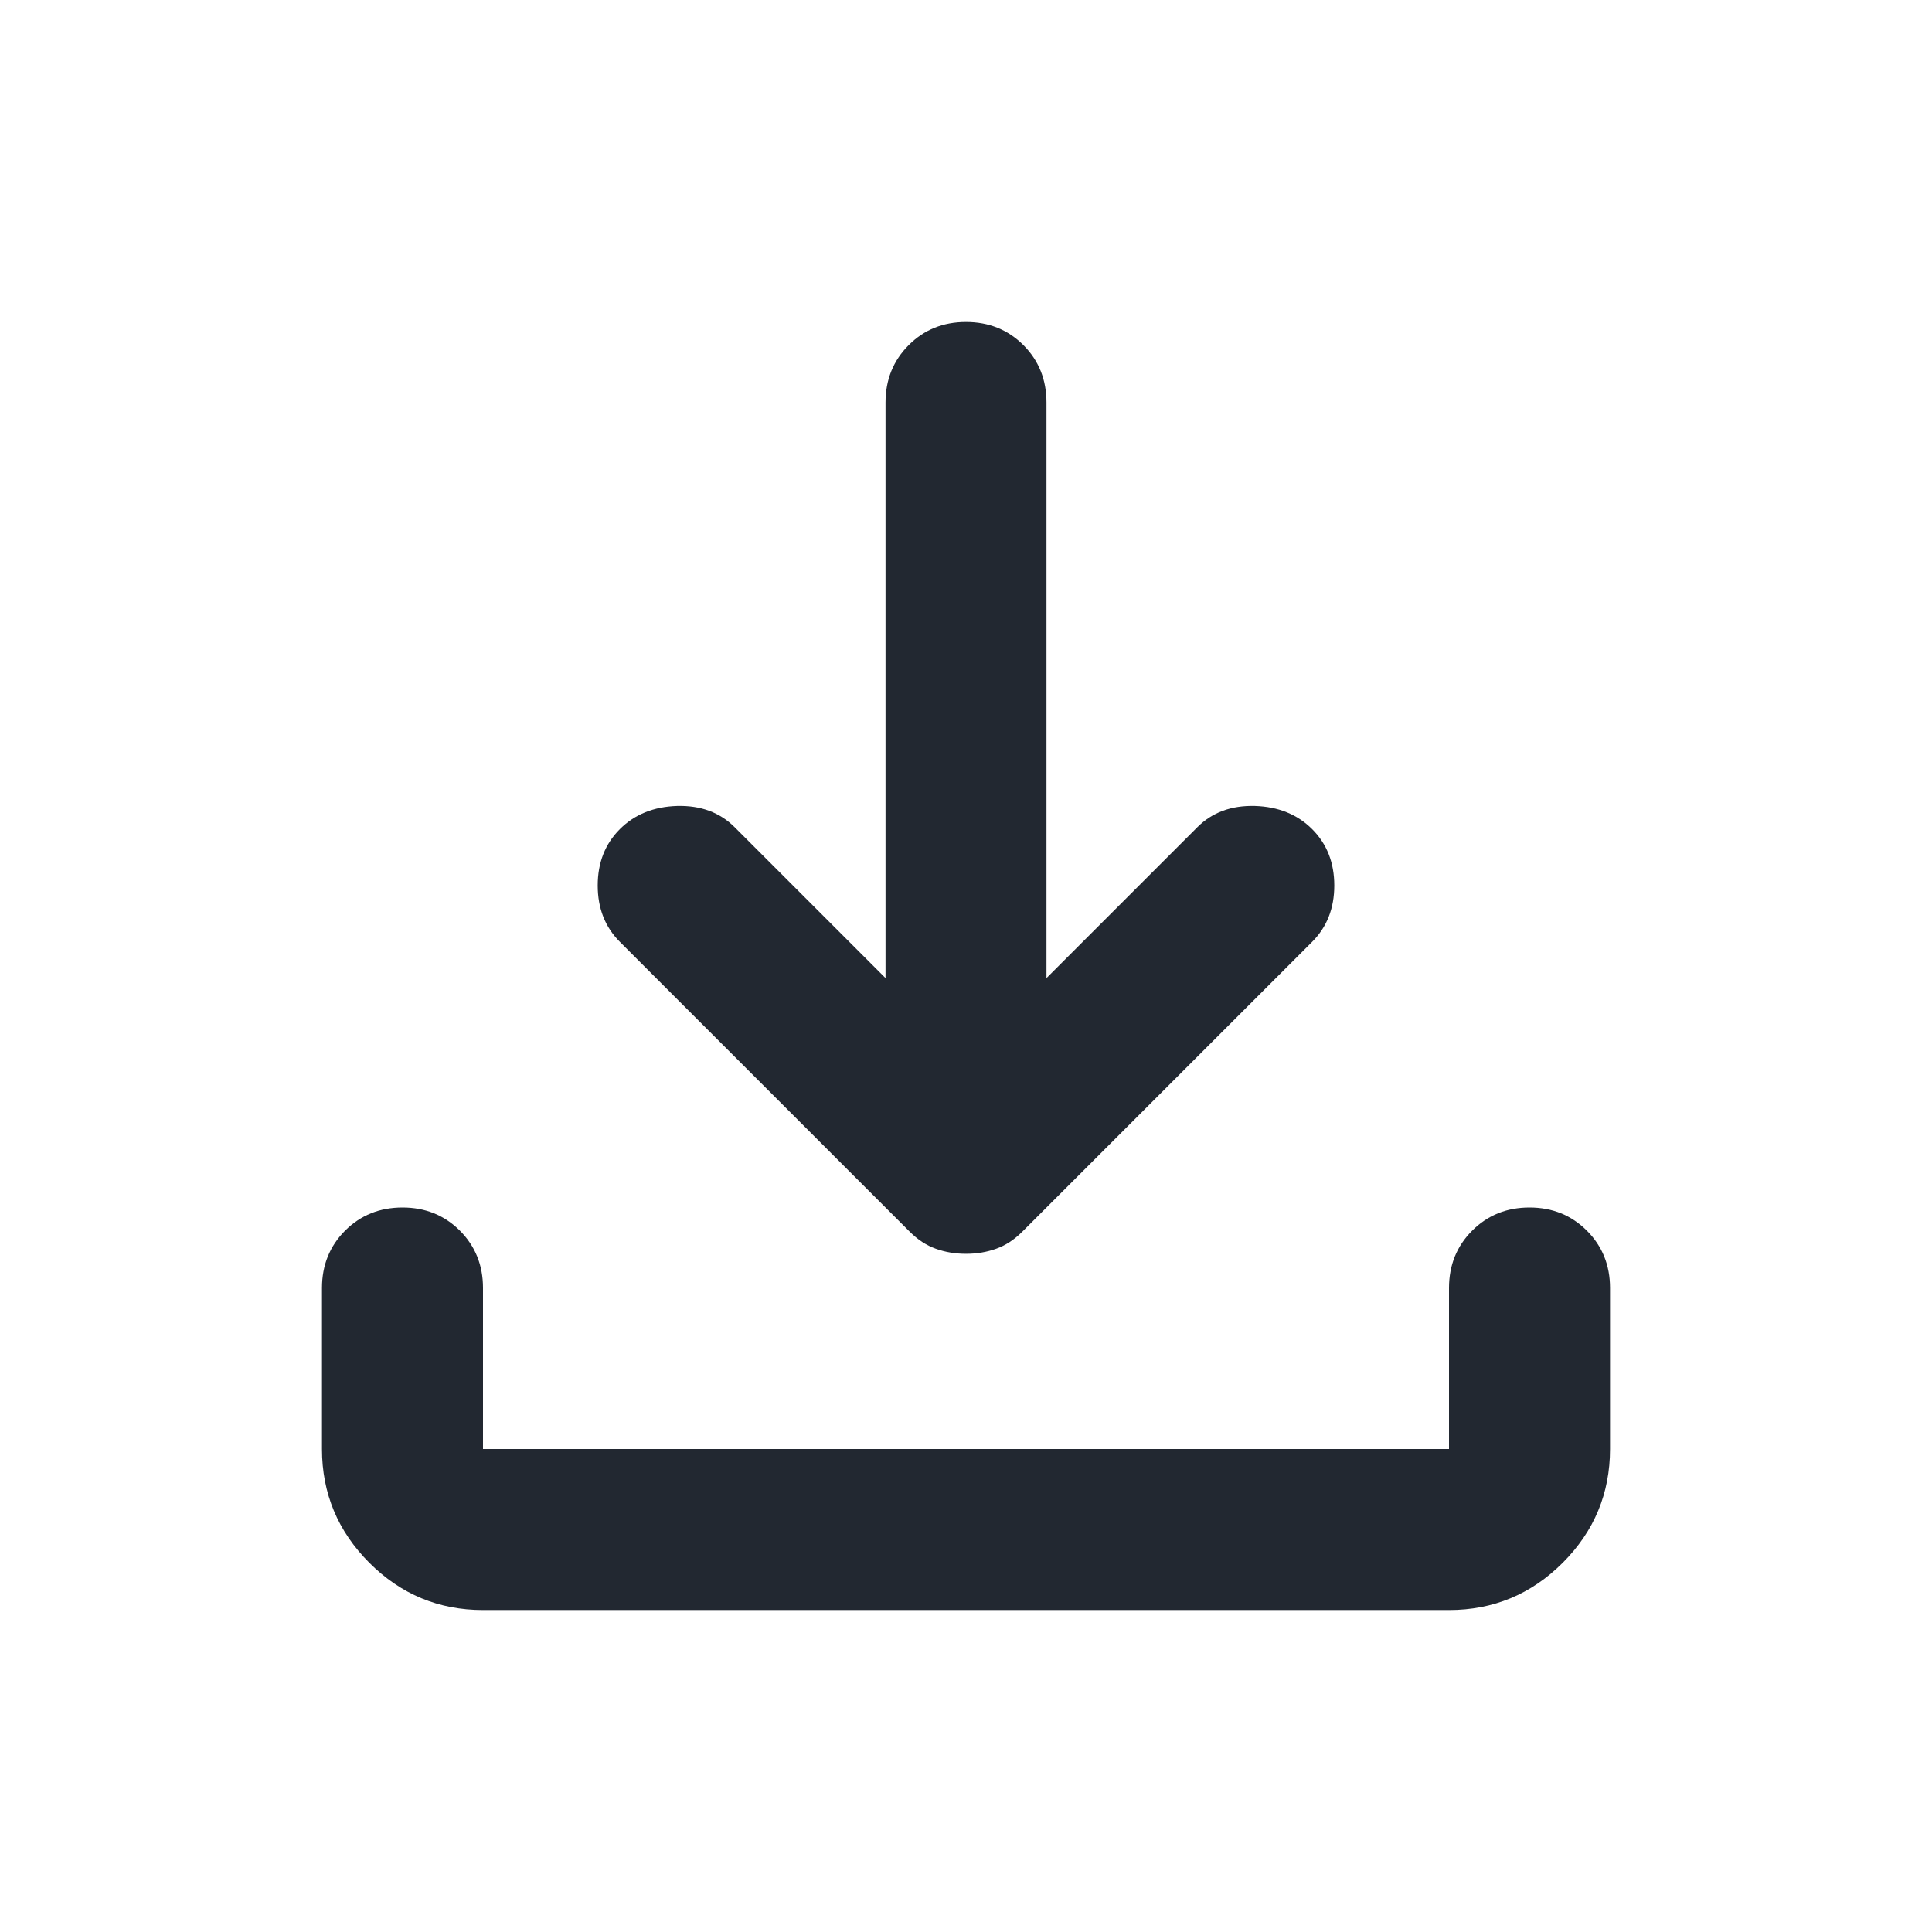
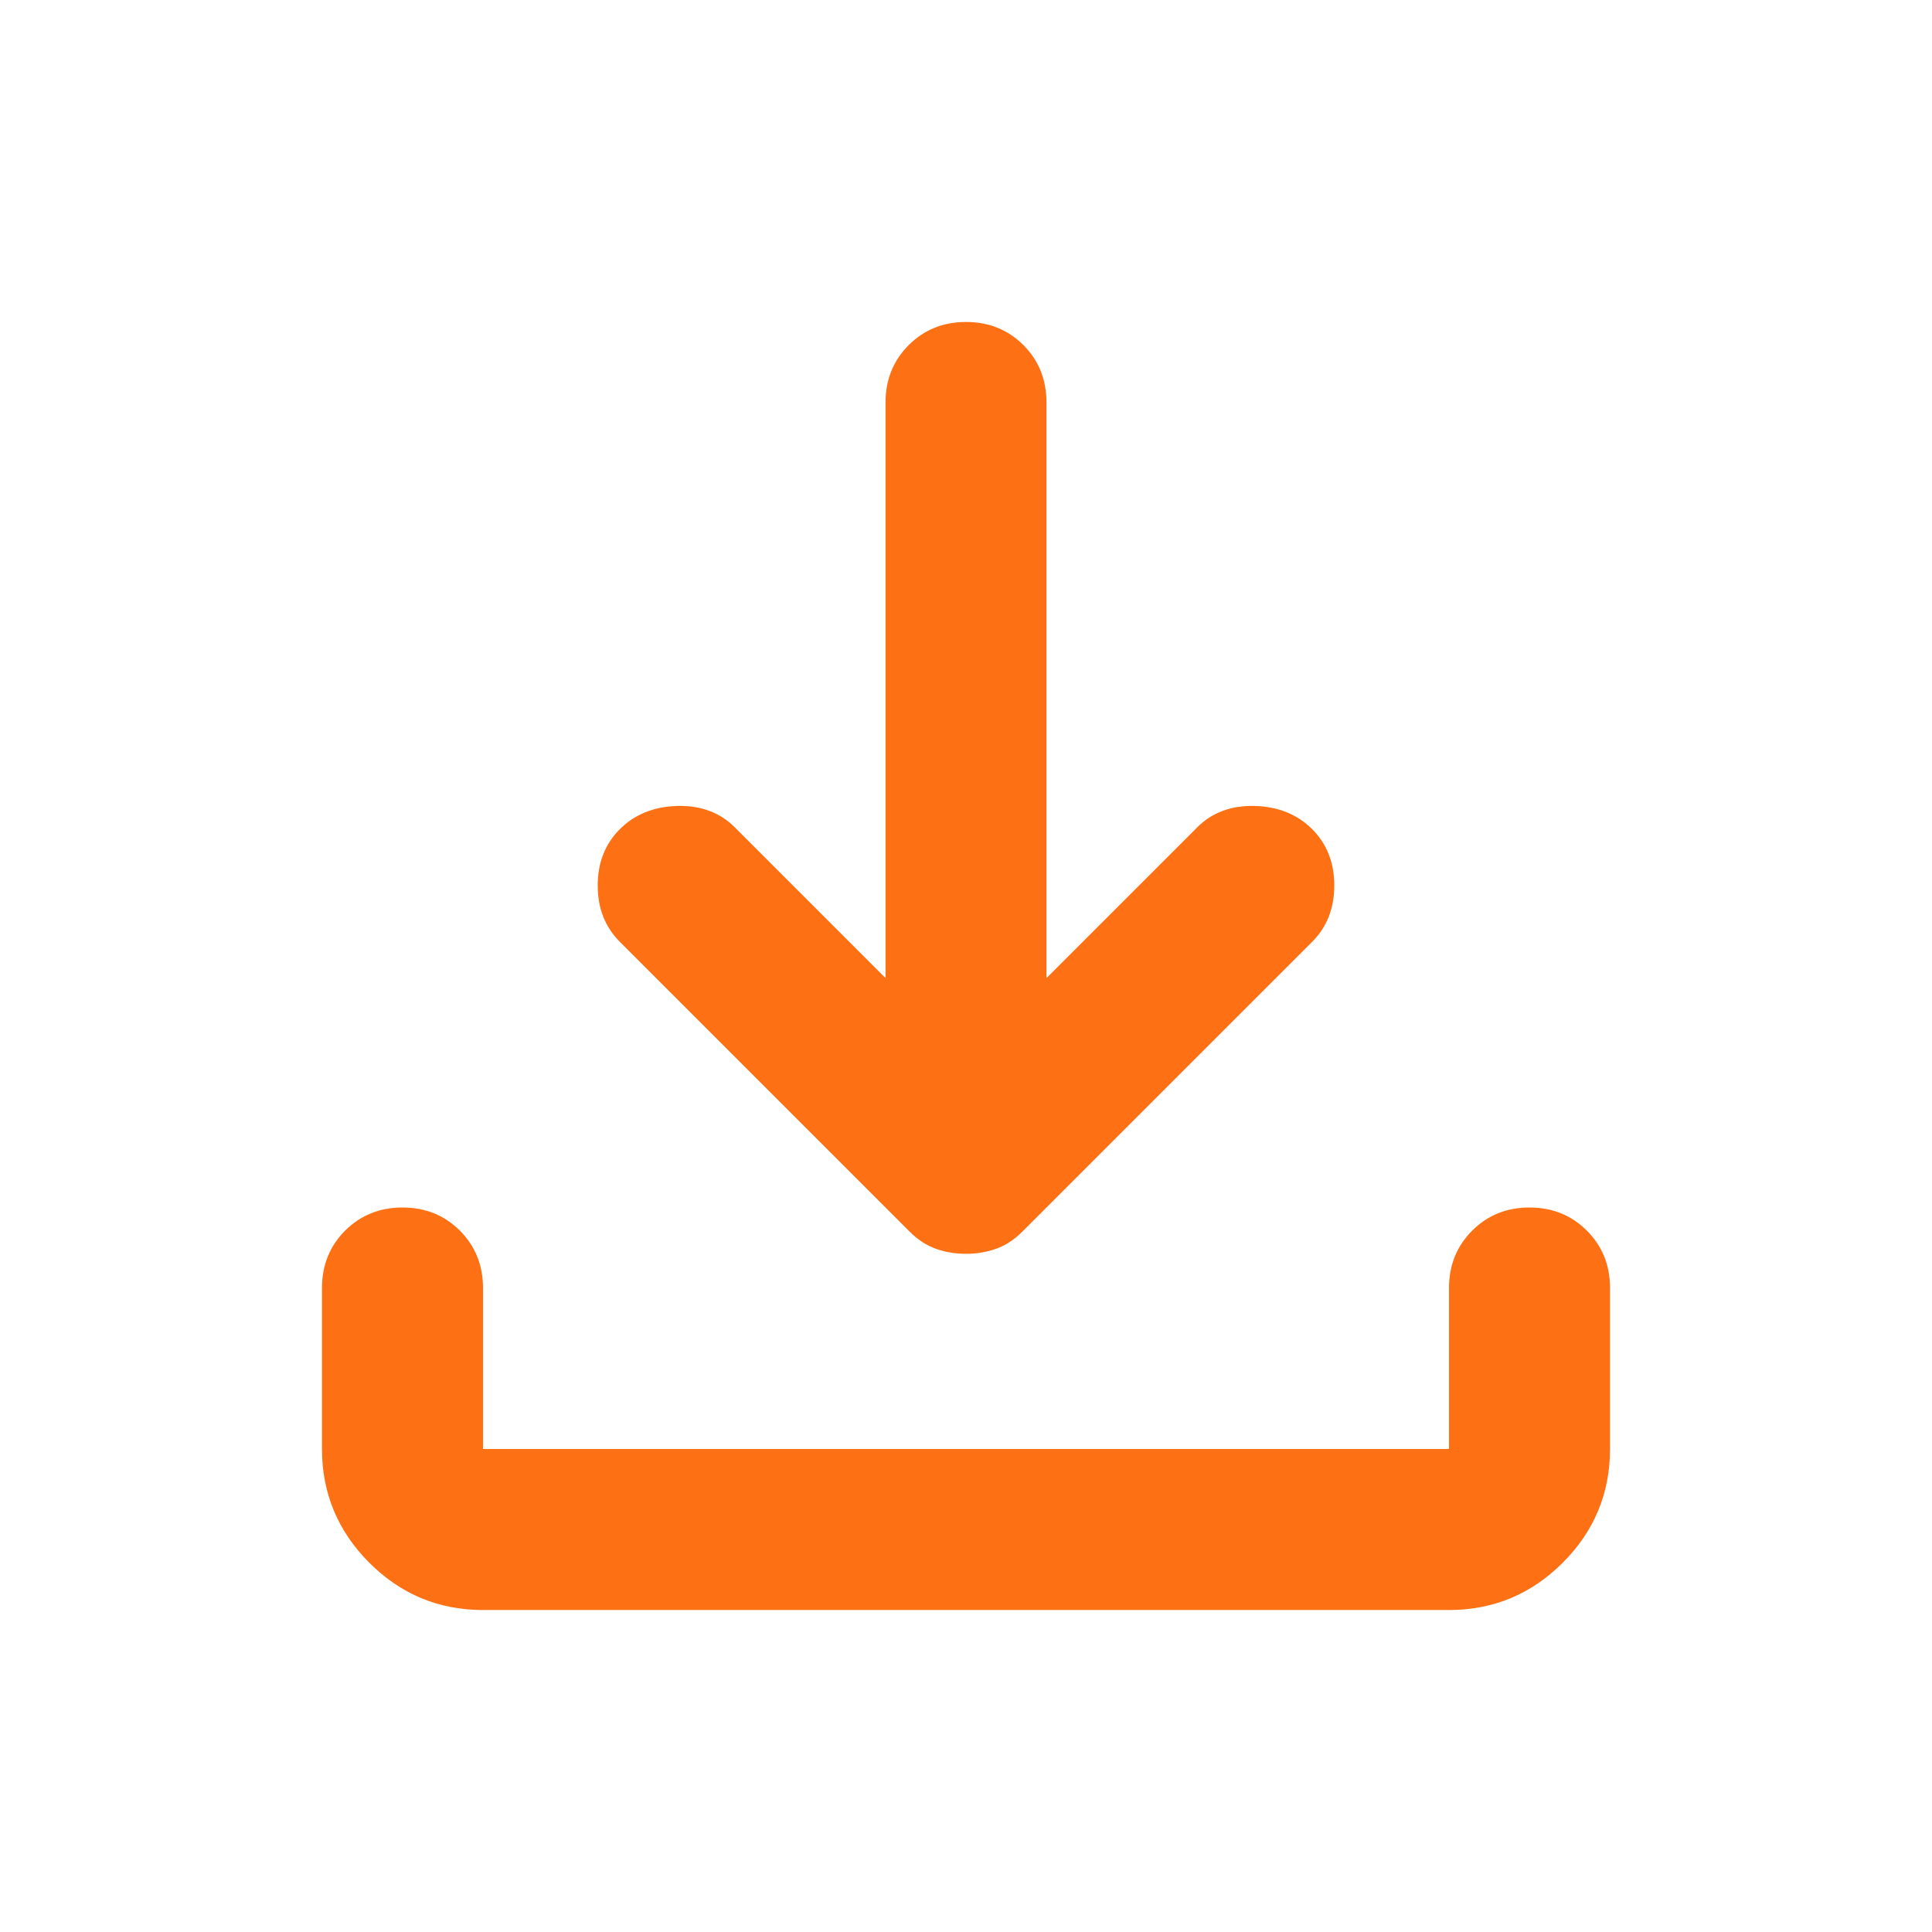
<svg xmlns="http://www.w3.org/2000/svg" width="32" height="32" viewBox="0 0 32 32" fill="none">
-   <path d="M16 20.767C15.822 20.767 15.655 20.739 15.5 20.683C15.344 20.628 15.2 20.533 15.067 20.4L10.267 15.6C10.022 15.355 9.9 15.044 9.9 14.667C9.9 14.289 10.022 13.978 10.267 13.733C10.511 13.489 10.828 13.361 11.216 13.349C11.605 13.339 11.922 13.456 12.167 13.7L14.667 16.2V6.667C14.667 6.289 14.795 5.972 15.051 5.716C15.306 5.461 15.622 5.333 16 5.333C16.378 5.333 16.695 5.461 16.951 5.716C17.206 5.972 17.333 6.289 17.333 6.667V16.2L19.833 13.7C20.078 13.456 20.395 13.339 20.784 13.349C21.172 13.361 21.489 13.489 21.733 13.733C21.978 13.978 22.1 14.289 22.1 14.667C22.1 15.044 21.978 15.355 21.733 15.6L16.933 20.4C16.8 20.533 16.655 20.628 16.5 20.683C16.344 20.739 16.178 20.767 16 20.767ZM8 26.667C7.267 26.667 6.639 26.406 6.117 25.884C5.595 25.361 5.333 24.733 5.333 24V21.333C5.333 20.956 5.461 20.639 5.716 20.383C5.972 20.128 6.289 20 6.667 20C7.044 20 7.361 20.128 7.617 20.383C7.872 20.639 8 20.956 8 21.333V24H24V21.333C24 20.956 24.128 20.639 24.384 20.383C24.639 20.128 24.956 20 25.333 20C25.711 20 26.027 20.128 26.283 20.383C26.539 20.639 26.667 20.956 26.667 21.333V24C26.667 24.733 26.406 25.361 25.884 25.884C25.361 26.406 24.733 26.667 24 26.667H8Z" fill="#222831" />
+   <path d="M16 20.767C15.822 20.767 15.655 20.739 15.5 20.683C15.344 20.628 15.2 20.533 15.067 20.4L10.267 15.6C10.022 15.355 9.9 15.044 9.9 14.667C9.9 14.289 10.022 13.978 10.267 13.733C10.511 13.489 10.828 13.361 11.216 13.349C11.605 13.339 11.922 13.456 12.167 13.7L14.667 16.2V6.667C14.667 6.289 14.795 5.972 15.051 5.716C15.306 5.461 15.622 5.333 16 5.333C16.378 5.333 16.695 5.461 16.951 5.716C17.206 5.972 17.333 6.289 17.333 6.667V16.2L19.833 13.7C20.078 13.456 20.395 13.339 20.784 13.349C21.172 13.361 21.489 13.489 21.733 13.733C21.978 13.978 22.1 14.289 22.1 14.667C22.1 15.044 21.978 15.355 21.733 15.6L16.933 20.4C16.8 20.533 16.655 20.628 16.5 20.683C16.344 20.739 16.178 20.767 16 20.767ZM8 26.667C7.267 26.667 6.639 26.406 6.117 25.884C5.595 25.361 5.333 24.733 5.333 24V21.333C5.333 20.956 5.461 20.639 5.716 20.383C5.972 20.128 6.289 20 6.667 20C7.044 20 7.361 20.128 7.617 20.383C7.872 20.639 8 20.956 8 21.333V24H24V21.333C24 20.956 24.128 20.639 24.384 20.383C24.639 20.128 24.956 20 25.333 20C25.711 20 26.027 20.128 26.283 20.383C26.539 20.639 26.667 20.956 26.667 21.333V24C26.667 24.733 26.406 25.361 25.884 25.884C25.361 26.406 24.733 26.667 24 26.667H8Z" fill="#FD7014" />
</svg>
